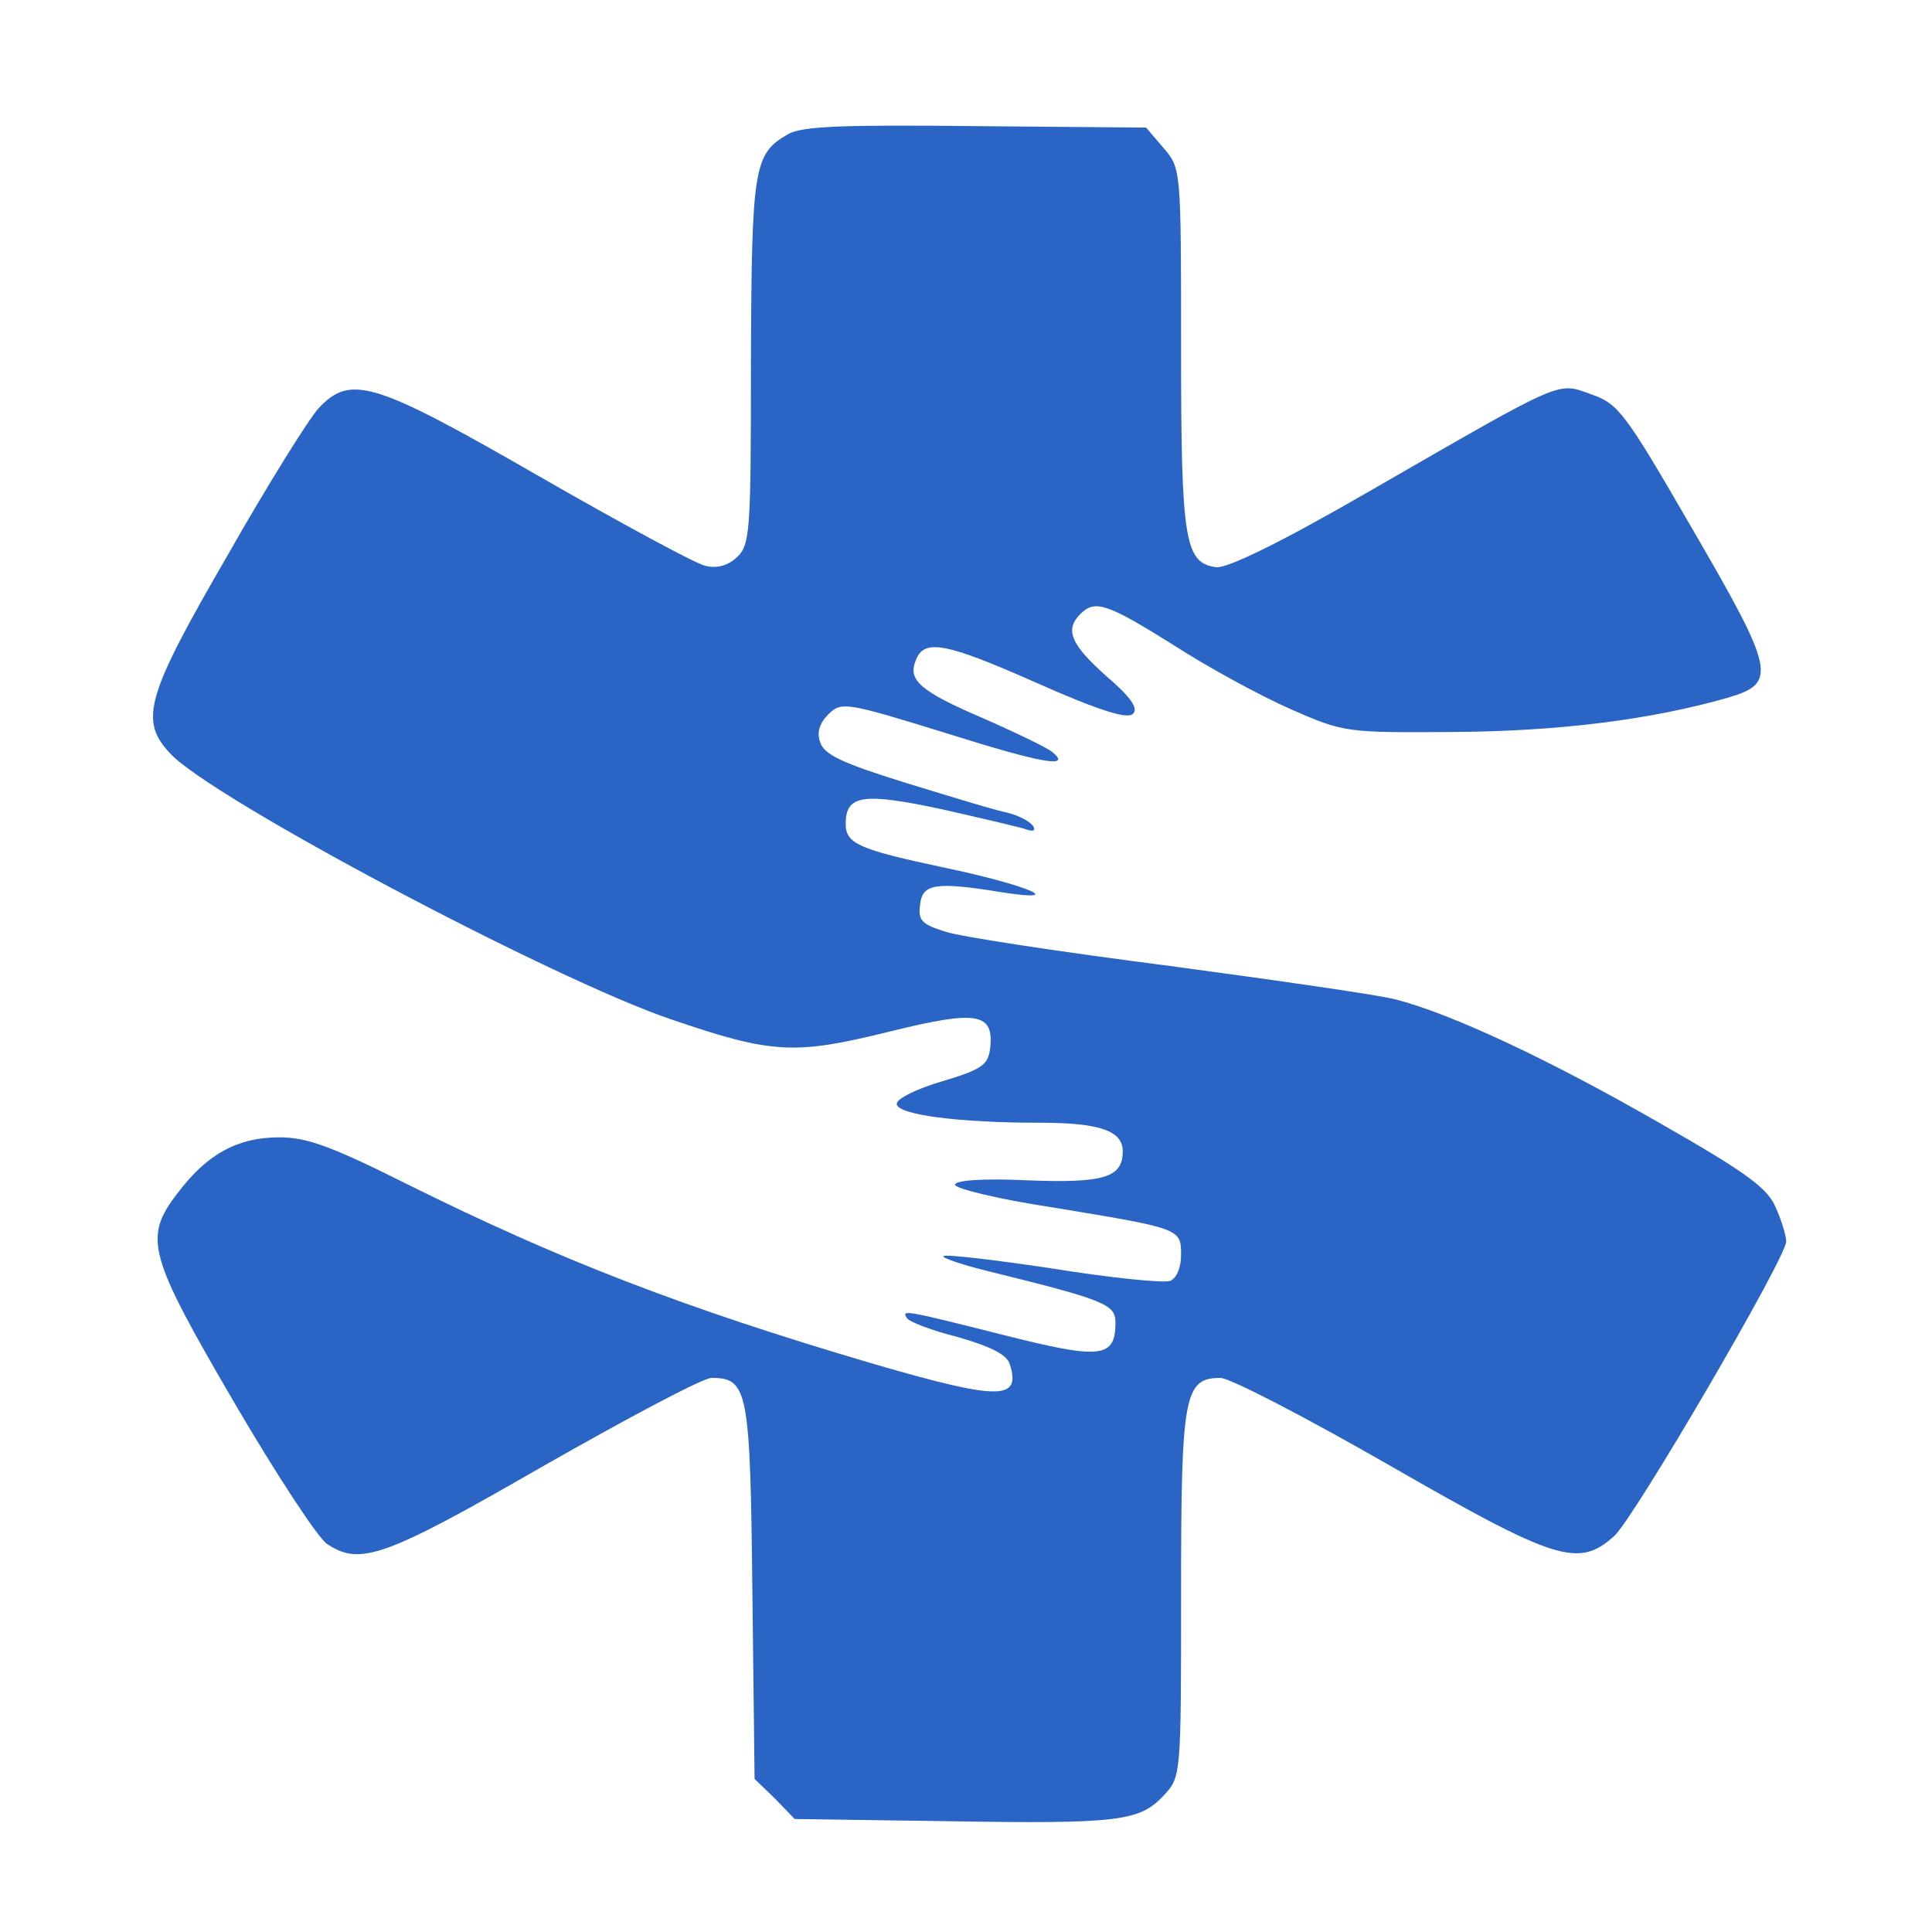
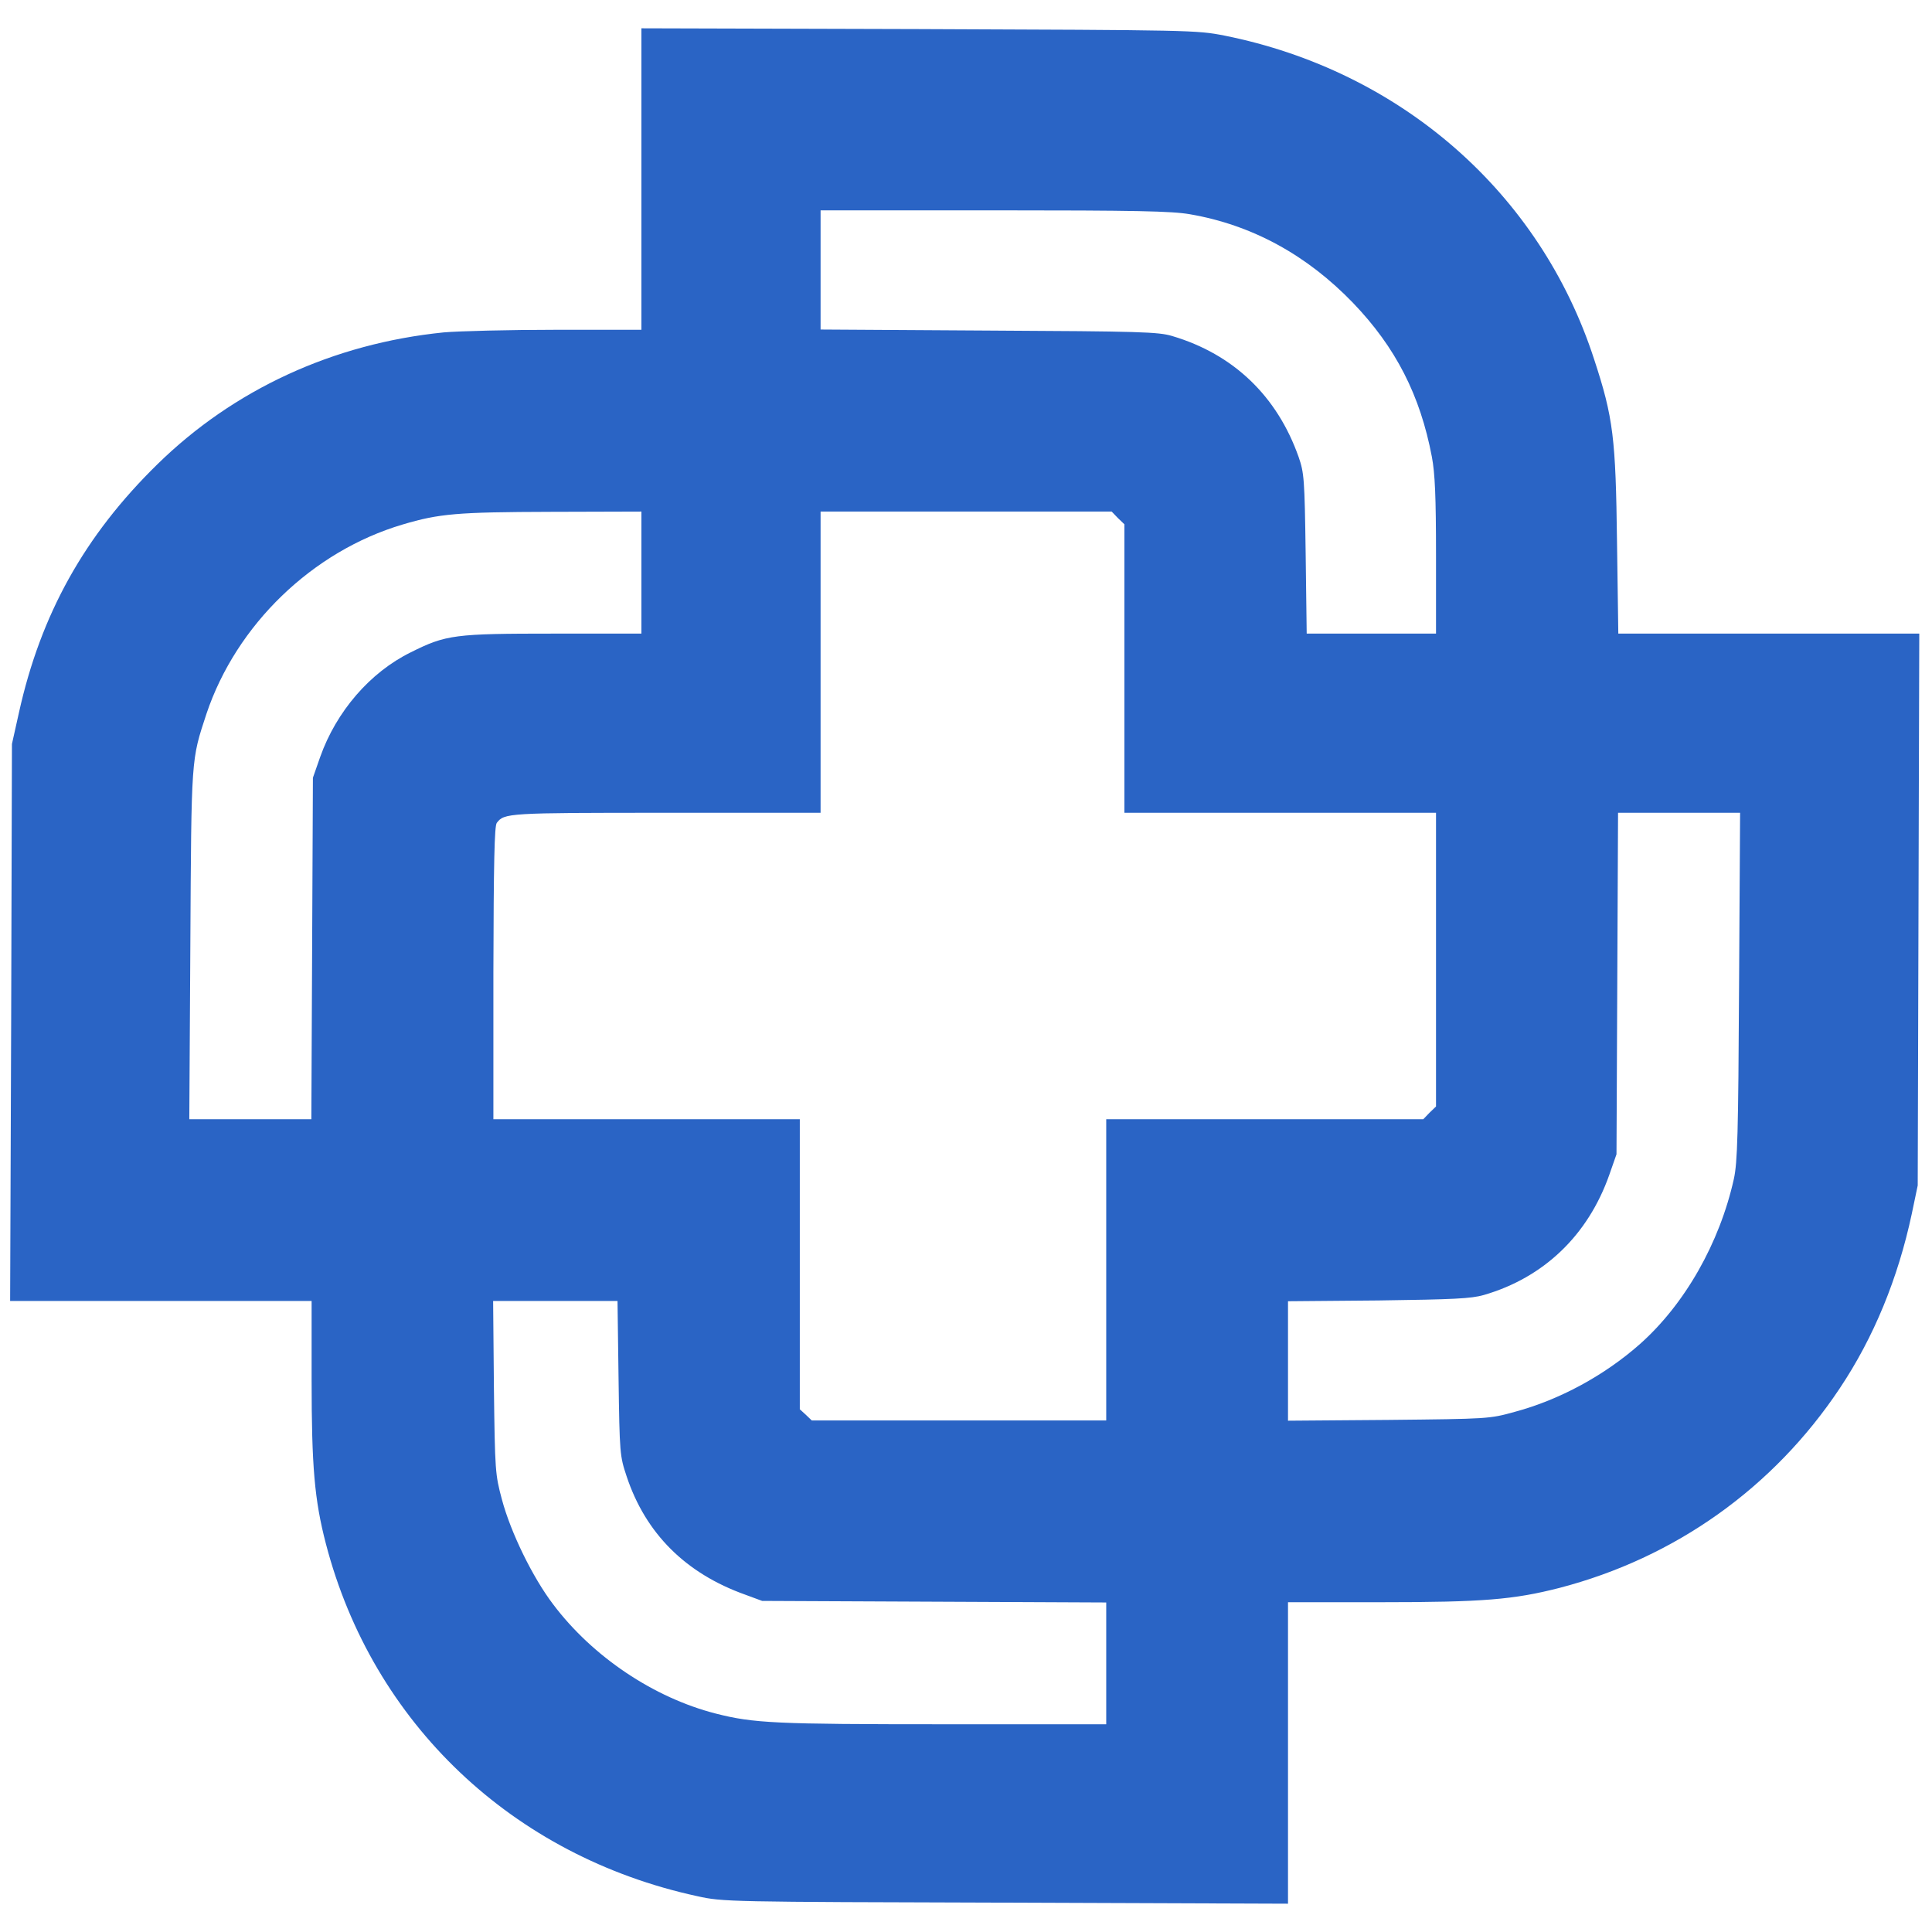
- <svg xmlns="http://www.w3.org/2000/svg" width="265pt" height="265pt" viewBox="0 0 265 265" preserveAspectRatio="xMidYMid meet">
-   <g transform="translate(0,265) scale(0.1,-0.1)" fill="#2A64C5" stroke="none">
-     <path d="M1081 2466 c-47 -27 -50 -44 -51 -312 0 -236 -1 -252 -20 -269 -12 -11 -27 -15 -43 -11 -13 3 -115 58 -228 123 -226 130 -258 140 -302 93 -13 -14 -70 -105 -125 -202 -112 -193 -121 -226 -79 -271 55 -61 525 -310 687 -365 140 -48 170 -49 300 -17 121 30 144 26 138 -24 -3 -22 -12 -28 -65 -44 -35 -10 -63 -24 -63 -31 0 -15 84 -26 197 -26 81 0 113 -11 113 -39 0 -36 -25 -44 -130 -40 -62 3 -100 0 -100 -6 -1 -5 60 -20 133 -31 176 -29 177 -29 177 -65 0 -18 -6 -32 -15 -36 -9 -3 -81 4 -161 17 -80 12 -148 20 -150 17 -3 -2 26 -12 63 -21 158 -39 173 -45 173 -70 0 -49 -20 -51 -154 -17 -135 34 -140 35 -132 23 3 -5 34 -17 70 -26 45 -13 67 -24 71 -37 16 -50 -14 -50 -186 0 -262 77 -434 144 -641 247 -104 52 -137 64 -175 64 -57 0 -99 -23 -139 -76 -48 -62 -41 -85 78 -289 58 -99 115 -186 127 -193 45 -30 79 -18 296 107 116 66 219 121 231 121 50 0 53 -17 56 -293 l3 -257 28 -27 27 -28 208 -3 c237 -4 265 0 298 35 24 26 24 26 24 277 0 272 4 296 54 296 13 0 117 -54 232 -120 228 -131 259 -141 308 -97 27 24 236 382 236 404 0 8 -6 28 -14 46 -11 27 -39 48 -162 118 -148 85 -282 148 -359 168 -22 6 -161 26 -310 46 -148 19 -287 40 -308 47 -32 10 -38 15 -35 37 3 29 21 32 113 17 91 -14 34 10 -80 34 -118 25 -135 33 -135 60 0 40 24 43 132 20 57 -13 109 -25 117 -28 8 -3 12 -1 8 5 -4 6 -19 14 -34 18 -16 3 -78 22 -140 41 -87 27 -113 39 -118 56 -5 13 -1 26 11 38 18 18 24 17 163 -26 130 -41 171 -48 145 -26 -5 5 -48 26 -96 47 -86 37 -103 52 -92 79 11 30 40 25 162 -29 90 -40 129 -52 136 -44 8 7 -3 23 -37 52 -48 43 -57 63 -35 85 20 20 37 14 128 -43 48 -31 120 -70 161 -88 73 -32 76 -32 224 -31 145 1 270 17 375 47 68 20 65 36 -49 232 -92 159 -101 171 -138 184 -48 17 -34 23 -305 -133 -121 -70 -195 -106 -210 -104 -43 6 -48 36 -48 300 0 246 0 247 -24 275 l-24 28 -234 2 c-181 2 -238 0 -257 -11z" />
+ <svg xmlns="http://www.w3.org/2000/svg" width="744pt" height="744pt" viewBox="0 0 744 744" preserveAspectRatio="xMidYMid meet">
+   <g fill="#2A64C5" transform="translate(0,744) scale(0.1,-0.1)" stroke="none">
+     <path d="M2470 6750 l0 -580 -329 0 c-181 0 -375 -5 -432 -10 -426 -43 -809 -220 -1103 -508 -280 -274 -449 -577 -533 -956 l-27 -121 -3 -1072 -4 -1073 581 0 580 0 0 -304 c0 -333 11 -462 55 -631 180 -691 719 -1203 1430 -1357 99 -22 116 -22 1188 -25 l1087 -4 0 581 0 580 359 0 c392 0 510 10 686 55 446 116 825 386 1080 769 131 196 224 423 277 671 l23 110 3 1063 3 1062 -580 0 -579 0 -5 353 c-5 399 -14 478 -88 703 -208 642 -745 1111 -1424 1247 -108 21 -126 21 -1177 25 l-1068 3 0 -581z m2112 -135 c239 -41 451 -157 629 -342 164 -171 258 -355 303 -592 12 -64 16 -152 16 -382 l0 -299 -249 0 -249 0 -4 308 c-4 289 -6 311 -27 372 -83 235 -251 396 -487 466 -53 16 -124 18 -706 21 l-648 4 0 229 0 230 669 0 c546 0 684 -3 753 -15z m-2112 -1380 l0 -235 -337 0 c-383 0 -415 -4 -551 -72 -157 -77 -287 -228 -349 -403 l-28 -80 -3 -657 -3 -658 -235 0 -235 0 4 673 c4 728 3 708 62 888 115 343 408 626 755 729 141 42 209 48 573 49 l347 1 0 -235z m1835 210 l25 -24 0 -556 0 -555 600 0 600 0 0 -565 0 -566 -25 -24 -24 -25 -611 0 -610 0 0 -580 0 -580 -567 0 -567 0 -23 22 -23 21 0 559 0 558 -590 0 -590 0 0 563 c1 426 4 566 13 578 29 38 40 39 651 39 l596 0 0 580 0 580 560 0 561 0 24 -25z m2392 -1802 c-3 -571 -6 -679 -20 -743 -55 -247 -189 -483 -363 -637 -136 -120 -309 -214 -481 -260 -97 -27 -102 -27 -485 -31 l-388 -3 0 230 0 230 348 3 c290 4 357 7 406 21 231 67 401 230 483 462 l28 80 3 658 3 657 235 0 235 0 -4 -667z m-4315 -1510 c4 -291 5 -300 31 -378 73 -220 227 -374 457 -456 l65 -24 663 -3 662 -3 0 -234 0 -235 -628 0 c-644 0 -730 4 -875 41 -239 61 -475 219 -627 421 -79 104 -163 276 -197 403 -26 97 -27 109 -31 433 l-3 332 239 0 240 0 4 -297z" />
  </g>
</svg>
